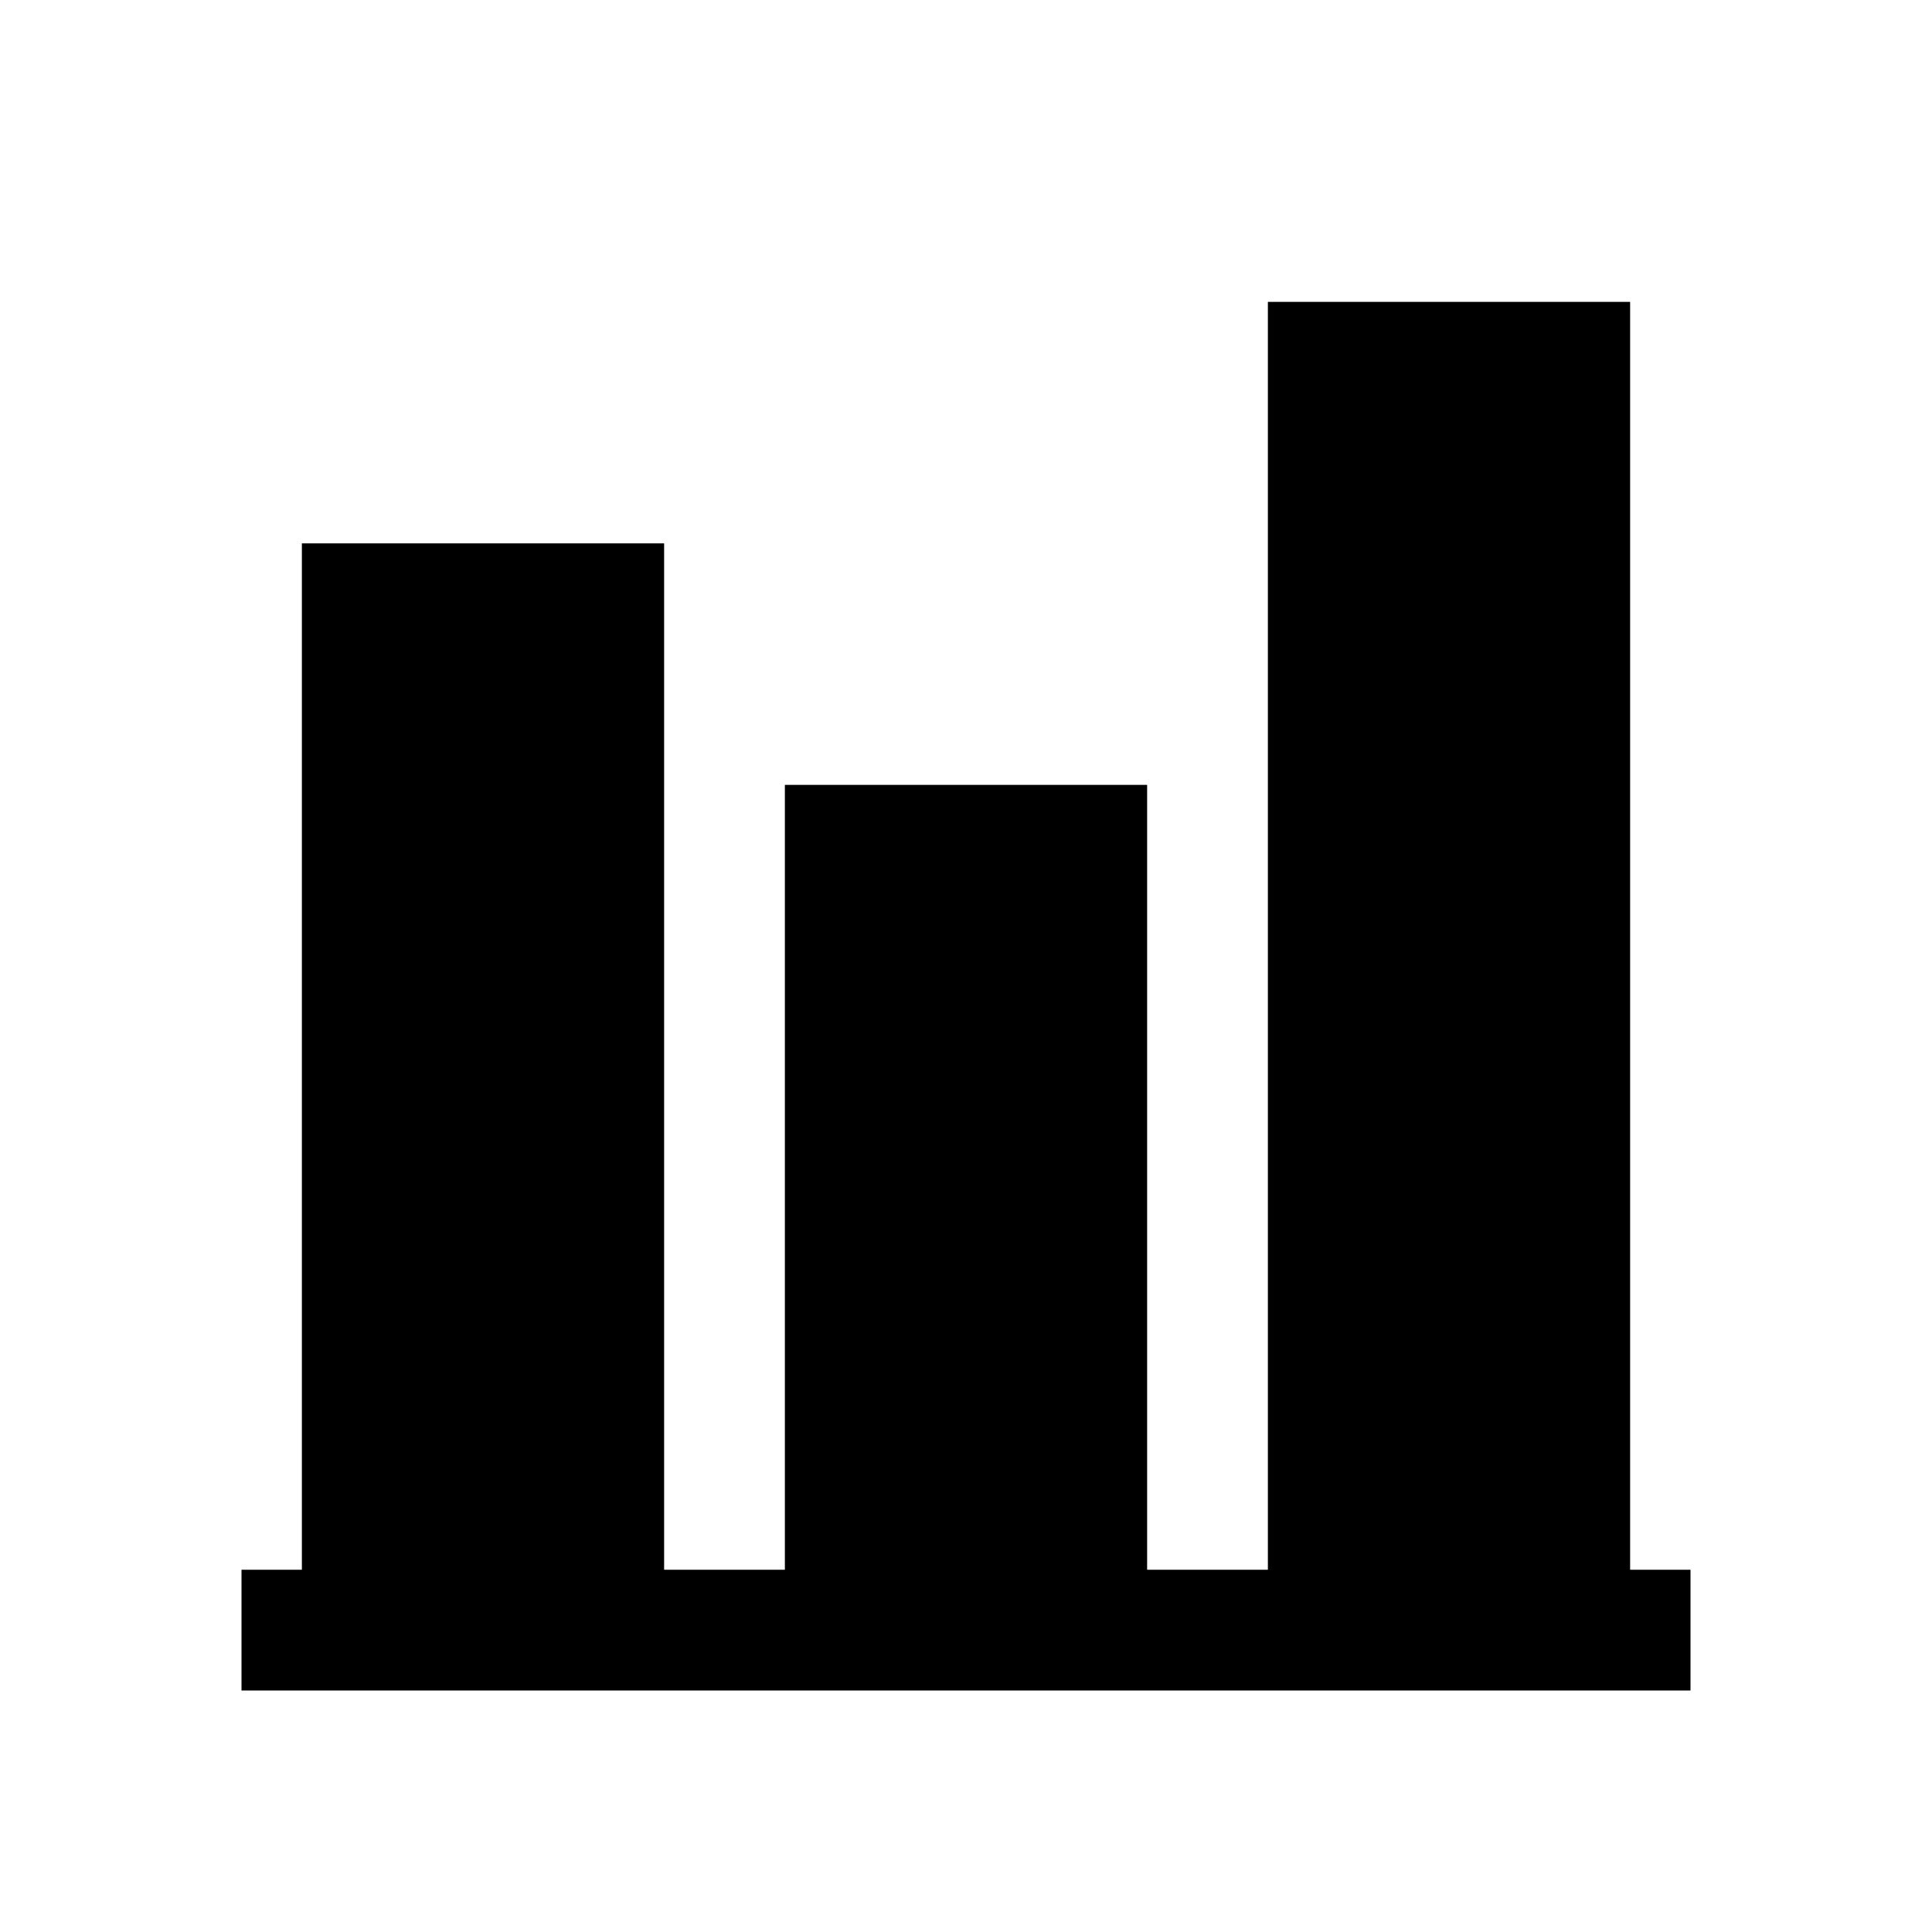
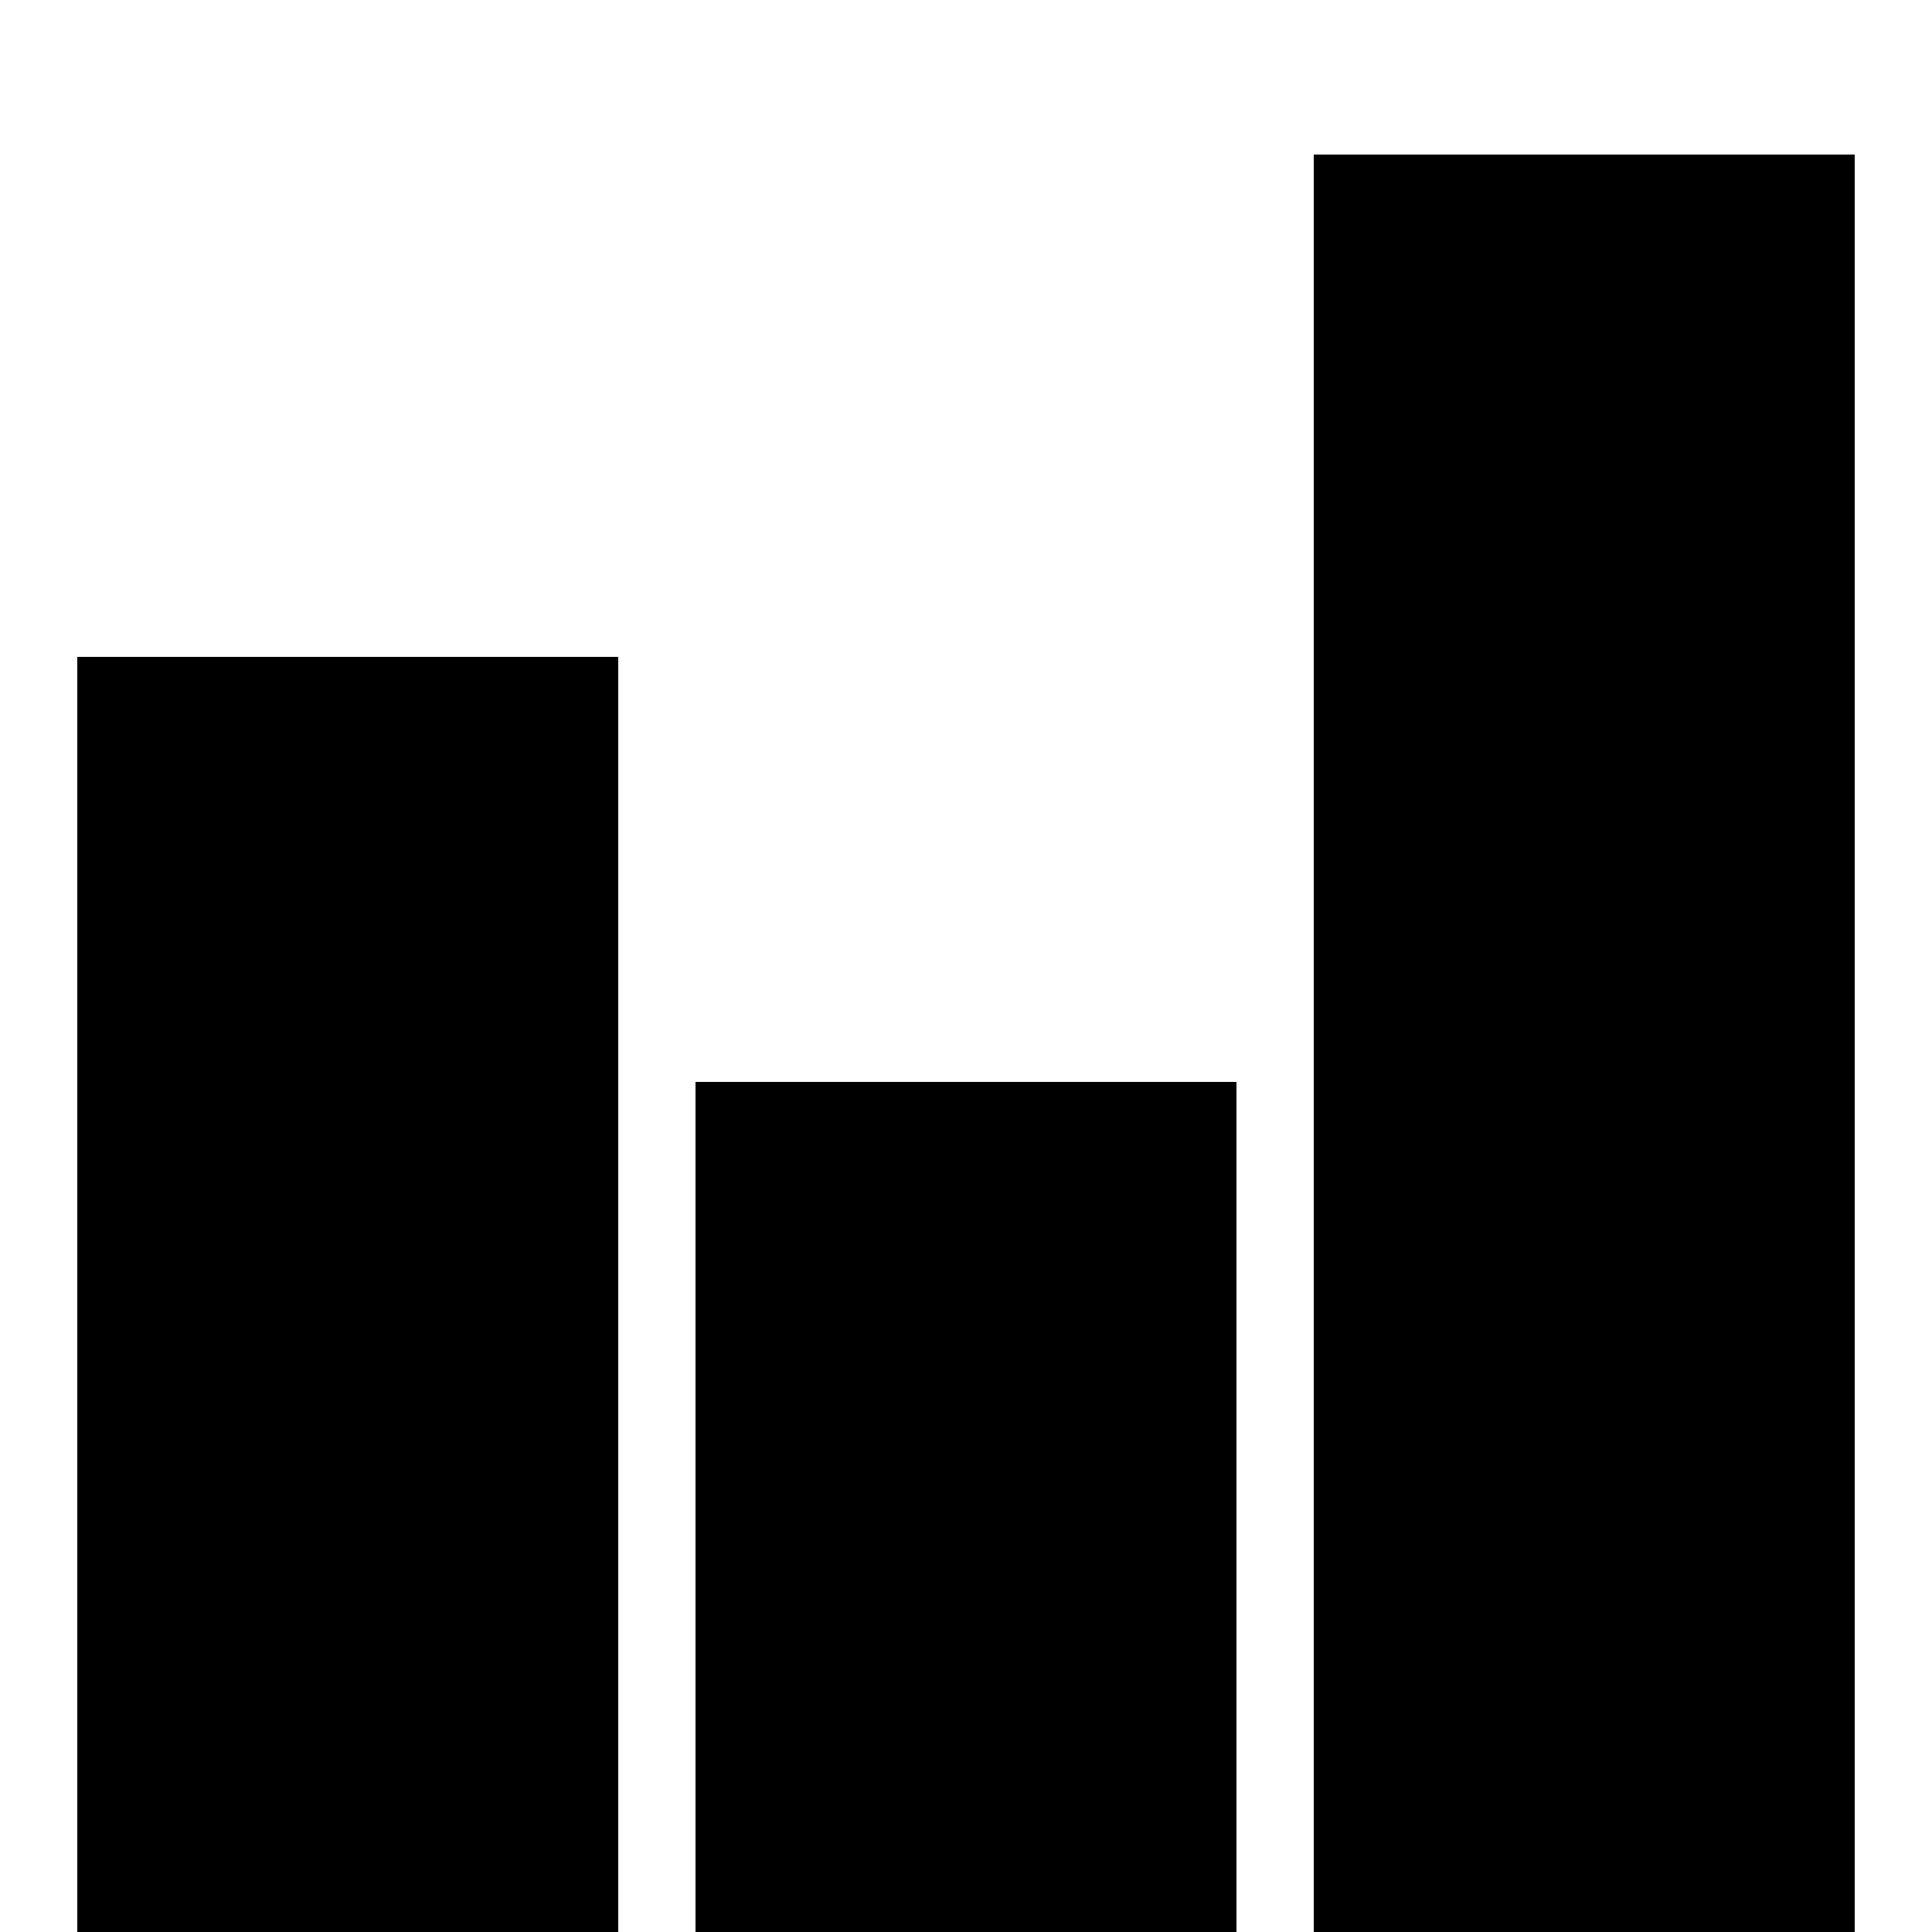
- <svg xmlns="http://www.w3.org/2000/svg" version="1.1" id="Layer_1" x="0px" y="0px" viewBox="0 0 64 64" style="enable-background:new 0 0 64 64;" xml:space="preserve">
-   <rect x="8" y="52" width="48" height="4" />
-   <rect x="42" y="10" width="12" height="44" />
-   <rect x="10" y="18" width="12" height="36" />
-   <rect x="26" y="26" width="12" height="28" />
+ <svg xmlns="http://www.w3.org/2000/svg" x="0px" y="0px" width="100" height="100" viewBox="0 0 50 50">
+   <path d="M 34 4 L 34 50 L 48 50 L 48 4 Z M 2 17 L 2 50 L 16 50 L 16 17 Z M 18 28 L 18 50 L 32 50 L 32 28 Z" />
</svg>
